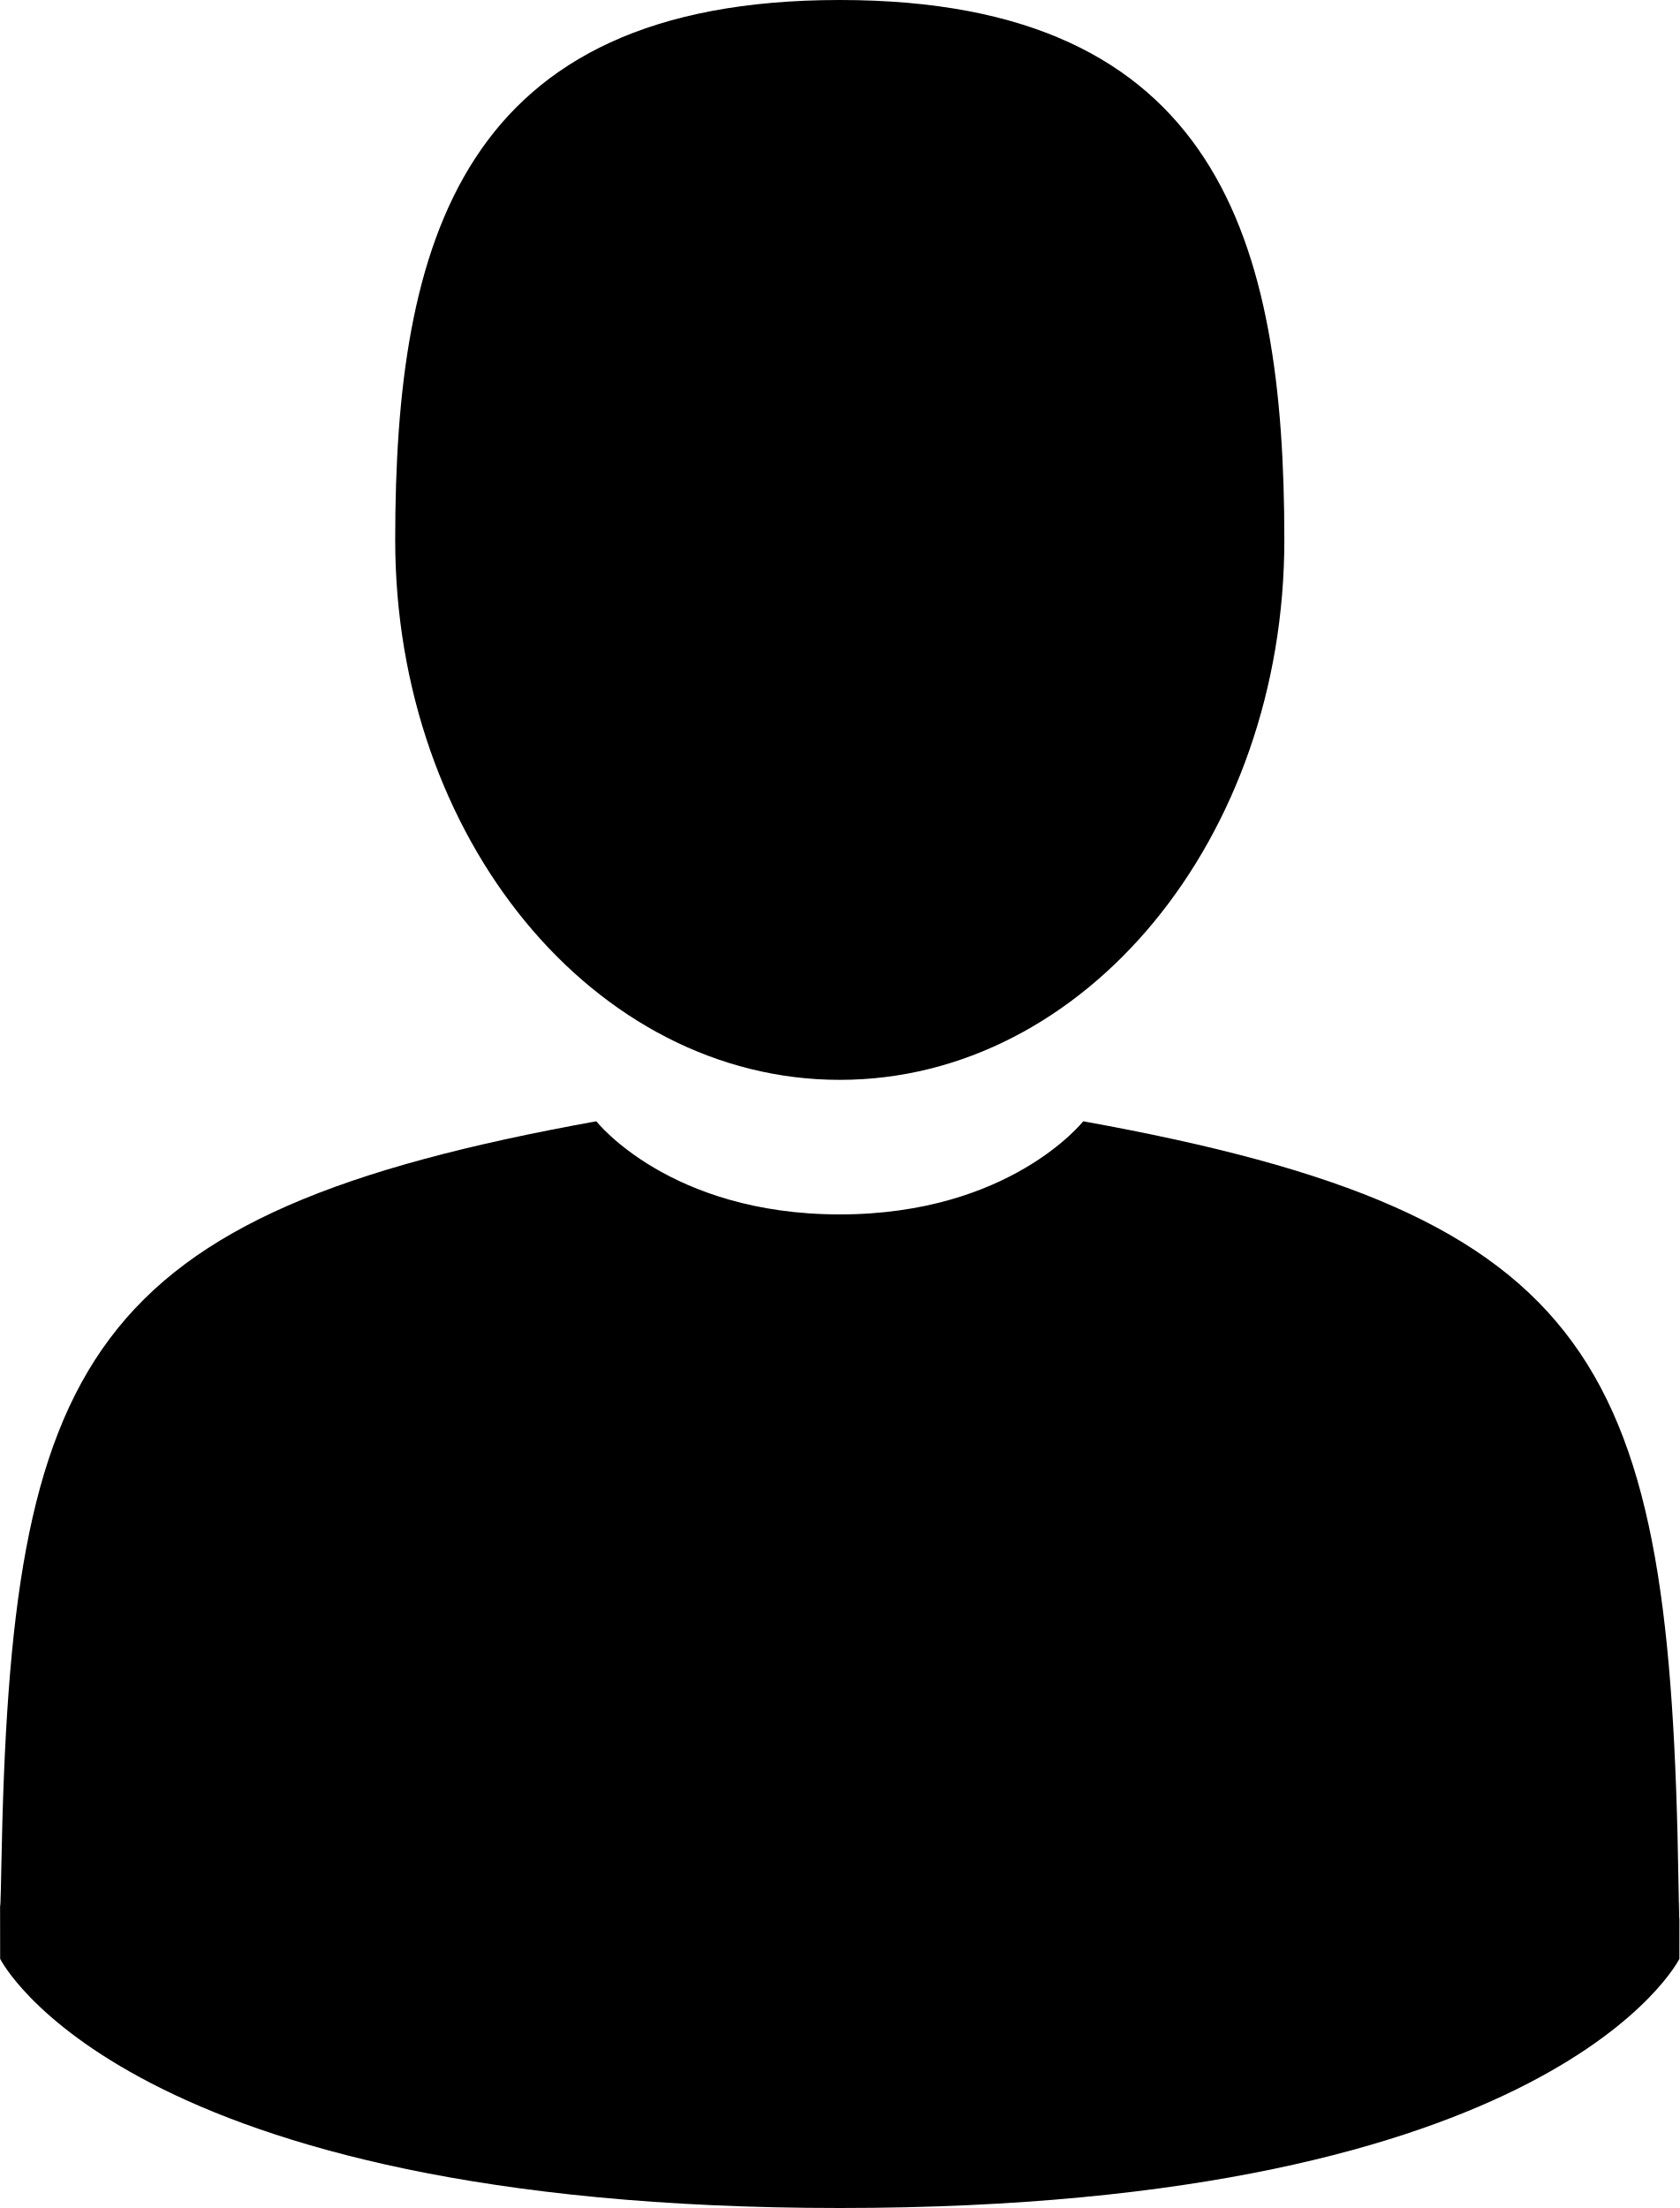
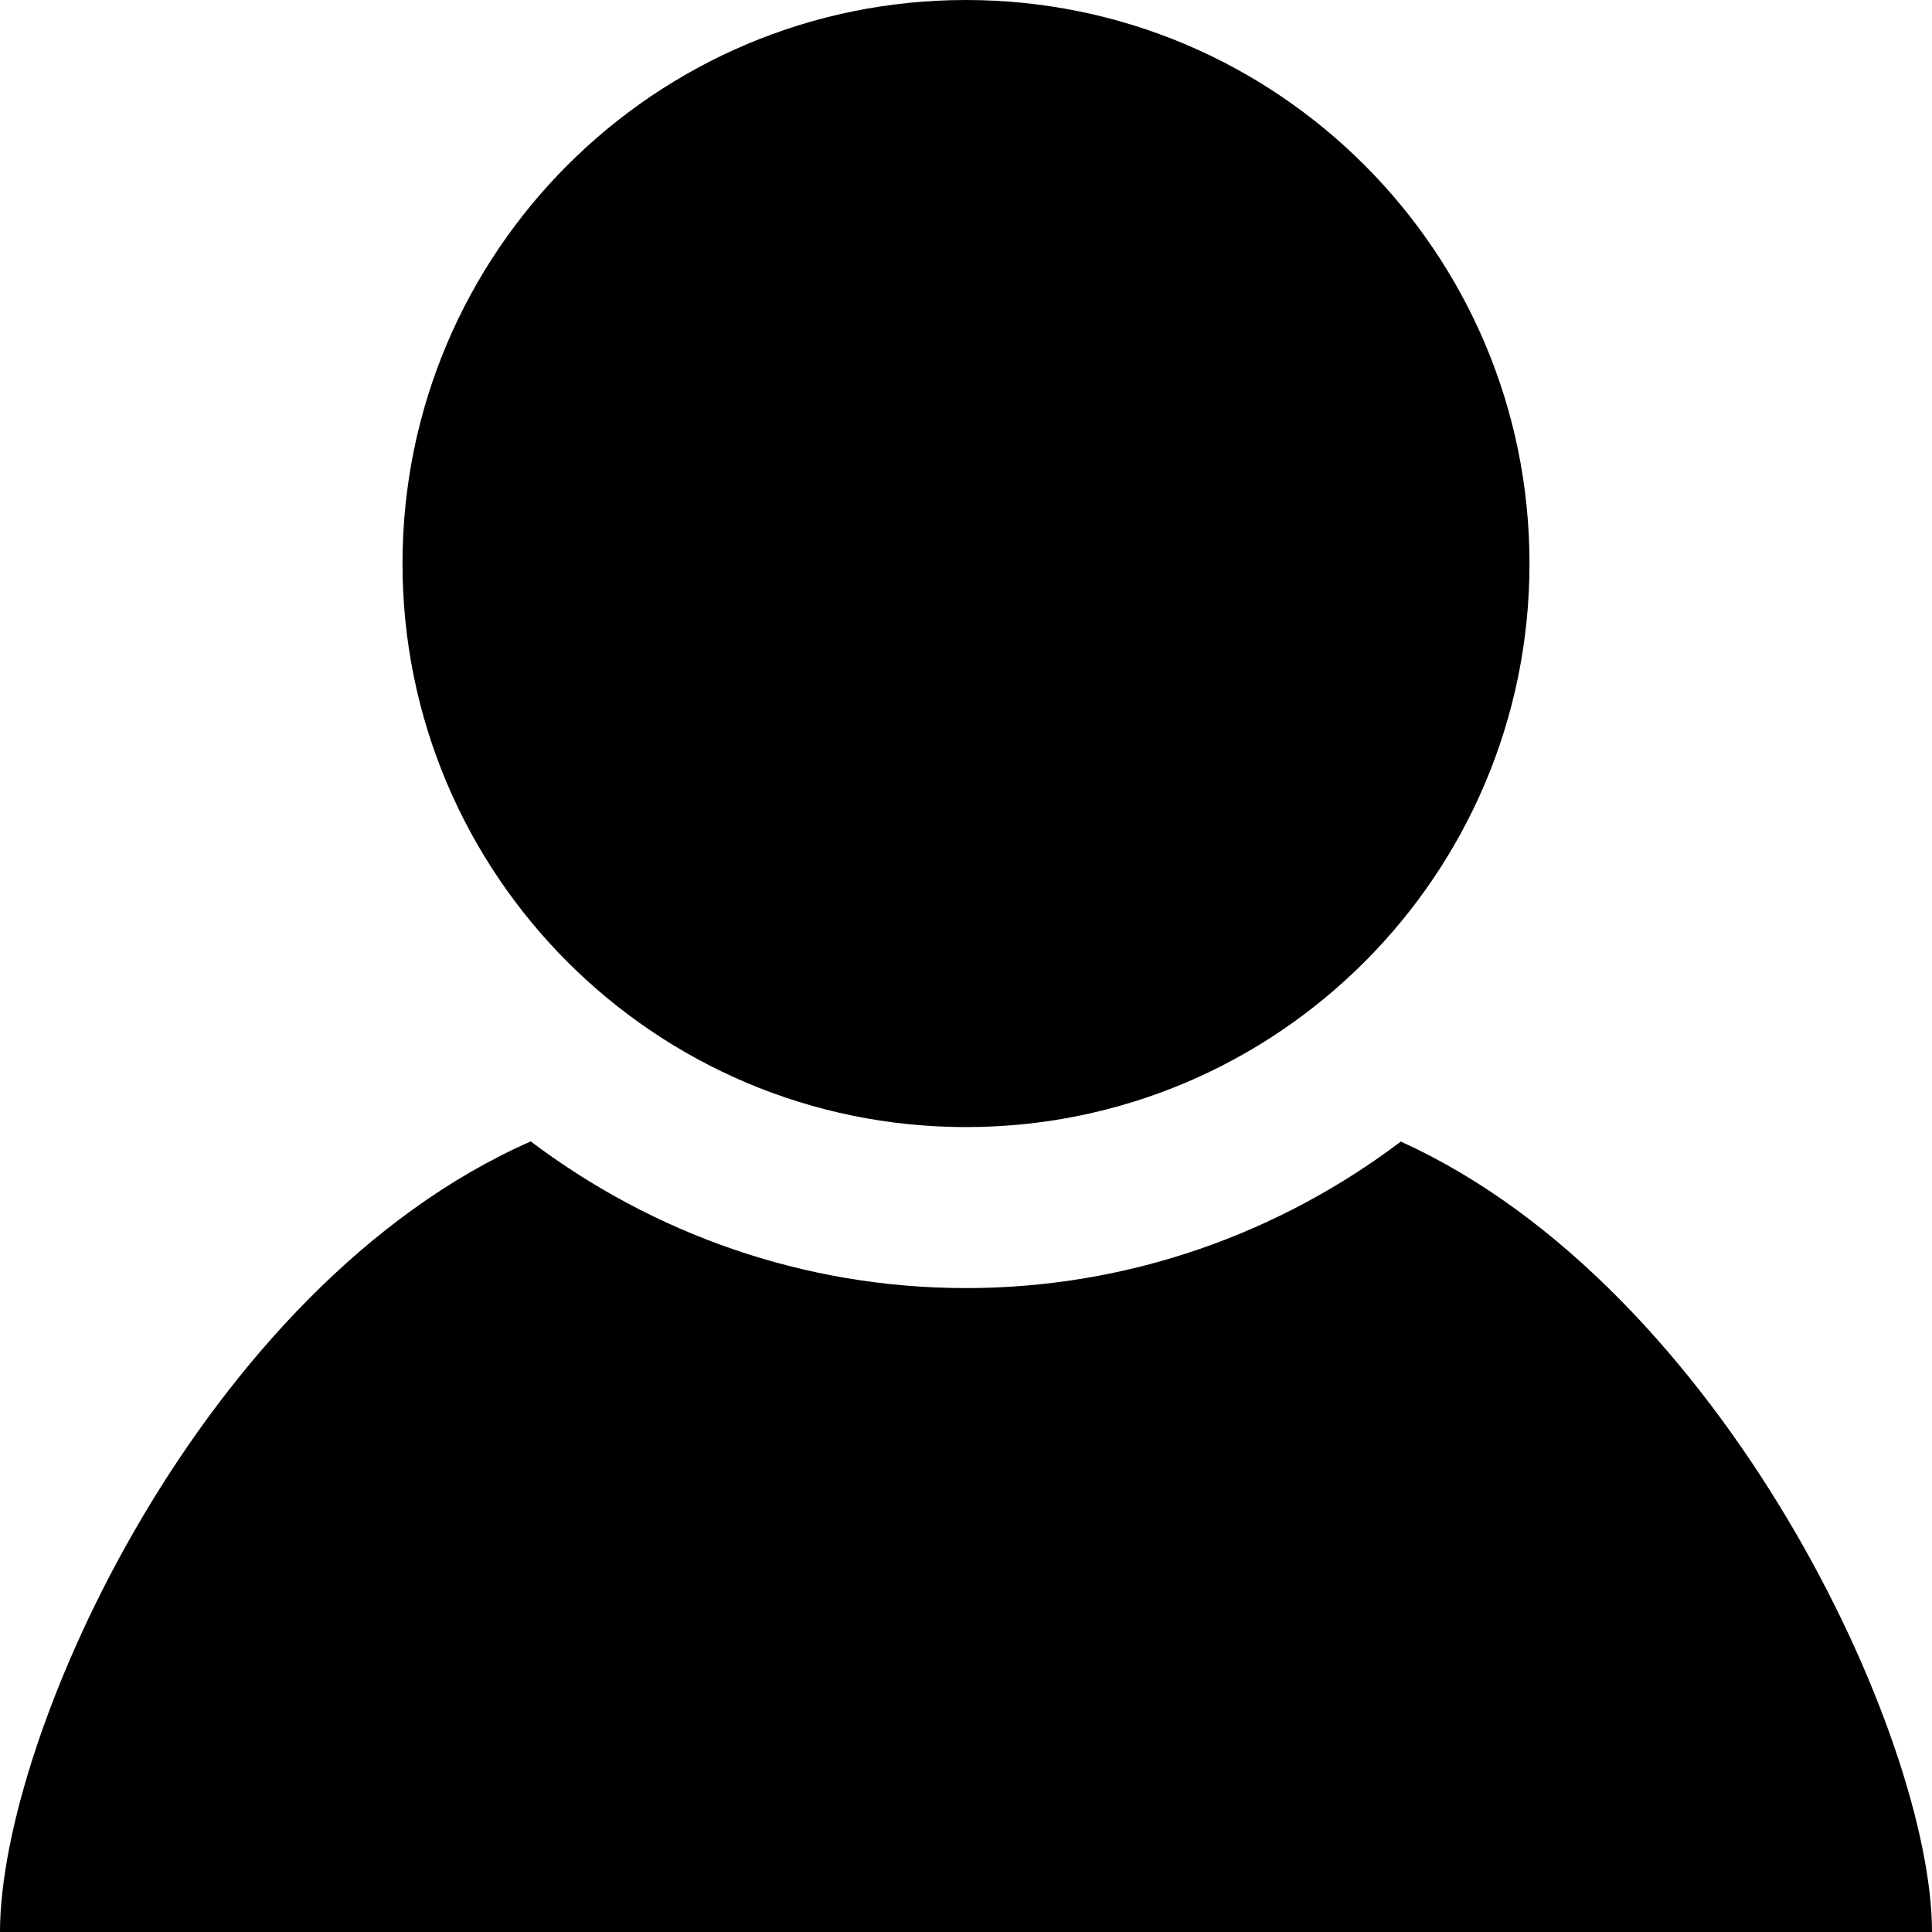
- <svg xmlns="http://www.w3.org/2000/svg" version="1.1" id="Capa_1" x="0px" y="0px" viewBox="0 0 266.21 350" xml:space="preserve" width="266.21" height="350">
-   <defs id="defs45" />
-   <g id="g3" transform="translate(-41.89514)">
-     <path d="m 175,171.173 c 38.914,0 70.463,-38.318 70.463,-85.586 C 245.463,38.318 235.105,0 175,0 c -60.105,0 -70.465,38.318 -70.465,85.587 0,47.268 31.549,85.586 70.465,85.586 z" id="path5" />
-     <path d="m 41.909,301.853 c -0.012,-2.882 -0.024,-0.812 0,0 z" id="path7" />
-     <path d="m 308.085,304.104 c 0.038,-0.789 0.013,-5.474 0,0 z" id="path9" />
-     <path d="M 307.935,298.397 C 306.63,216.055 295.876,192.592 213.583,177.74 c 0,0 -11.584,14.761 -38.584,14.761 -27,0 -38.586,-14.761 -38.586,-14.761 -81.395,14.69 -92.803,37.805 -94.303,117.982 -0.123,6.547 -0.18,6.891 -0.202,6.131 0.005,1.424 0.011,4.058 0.011,8.651 0,0 19.592,39.496 133.08,39.496 113.486,0 133.08,-39.496 133.08,-39.496 0,-2.951 0.002,-5.003 0.005,-6.399 -0.022,0.47 -0.066,-0.441 -0.149,-5.708 z" id="path11" />
-   </g>
-   <g id="g13" transform="translate(-41.89514)" />
-   <g id="g15" transform="translate(-41.89514)" />
-   <g id="g17" transform="translate(-41.89514)" />
-   <g id="g19" transform="translate(-41.89514)" />
-   <g id="g21" transform="translate(-41.89514)" />
-   <g id="g23" transform="translate(-41.89514)" />
-   <g id="g25" transform="translate(-41.89514)" />
-   <g id="g27" transform="translate(-41.89514)" />
-   <g id="g29" transform="translate(-41.89514)" />
-   <g id="g31" transform="translate(-41.89514)" />
-   <g id="g33" transform="translate(-41.89514)" />
-   <g id="g35" transform="translate(-41.89514)" />
-   <g id="g37" transform="translate(-41.89514)" />
-   <g id="g39" transform="translate(-41.89514)" />
-   <g id="g41" transform="translate(-41.89514)" />
+ <svg xmlns="http://www.w3.org/2000/svg" width="24" height="24" viewBox="0 0 24 24">
+   <path d="M19 7.001c0 3.865-3.134 7-7 7s-7-3.135-7-7c0-3.867 3.134-7.001 7-7.001s7 3.134 7 7.001zm-1.598 7.18c-1.506 1.137-3.374 1.82-5.402 1.82-2.03 0-3.899-.685-5.407-1.822-4.072 1.793-6.593 7.376-6.593 9.821h24c0-2.423-2.6-8.006-6.598-9.819z" />
</svg>
